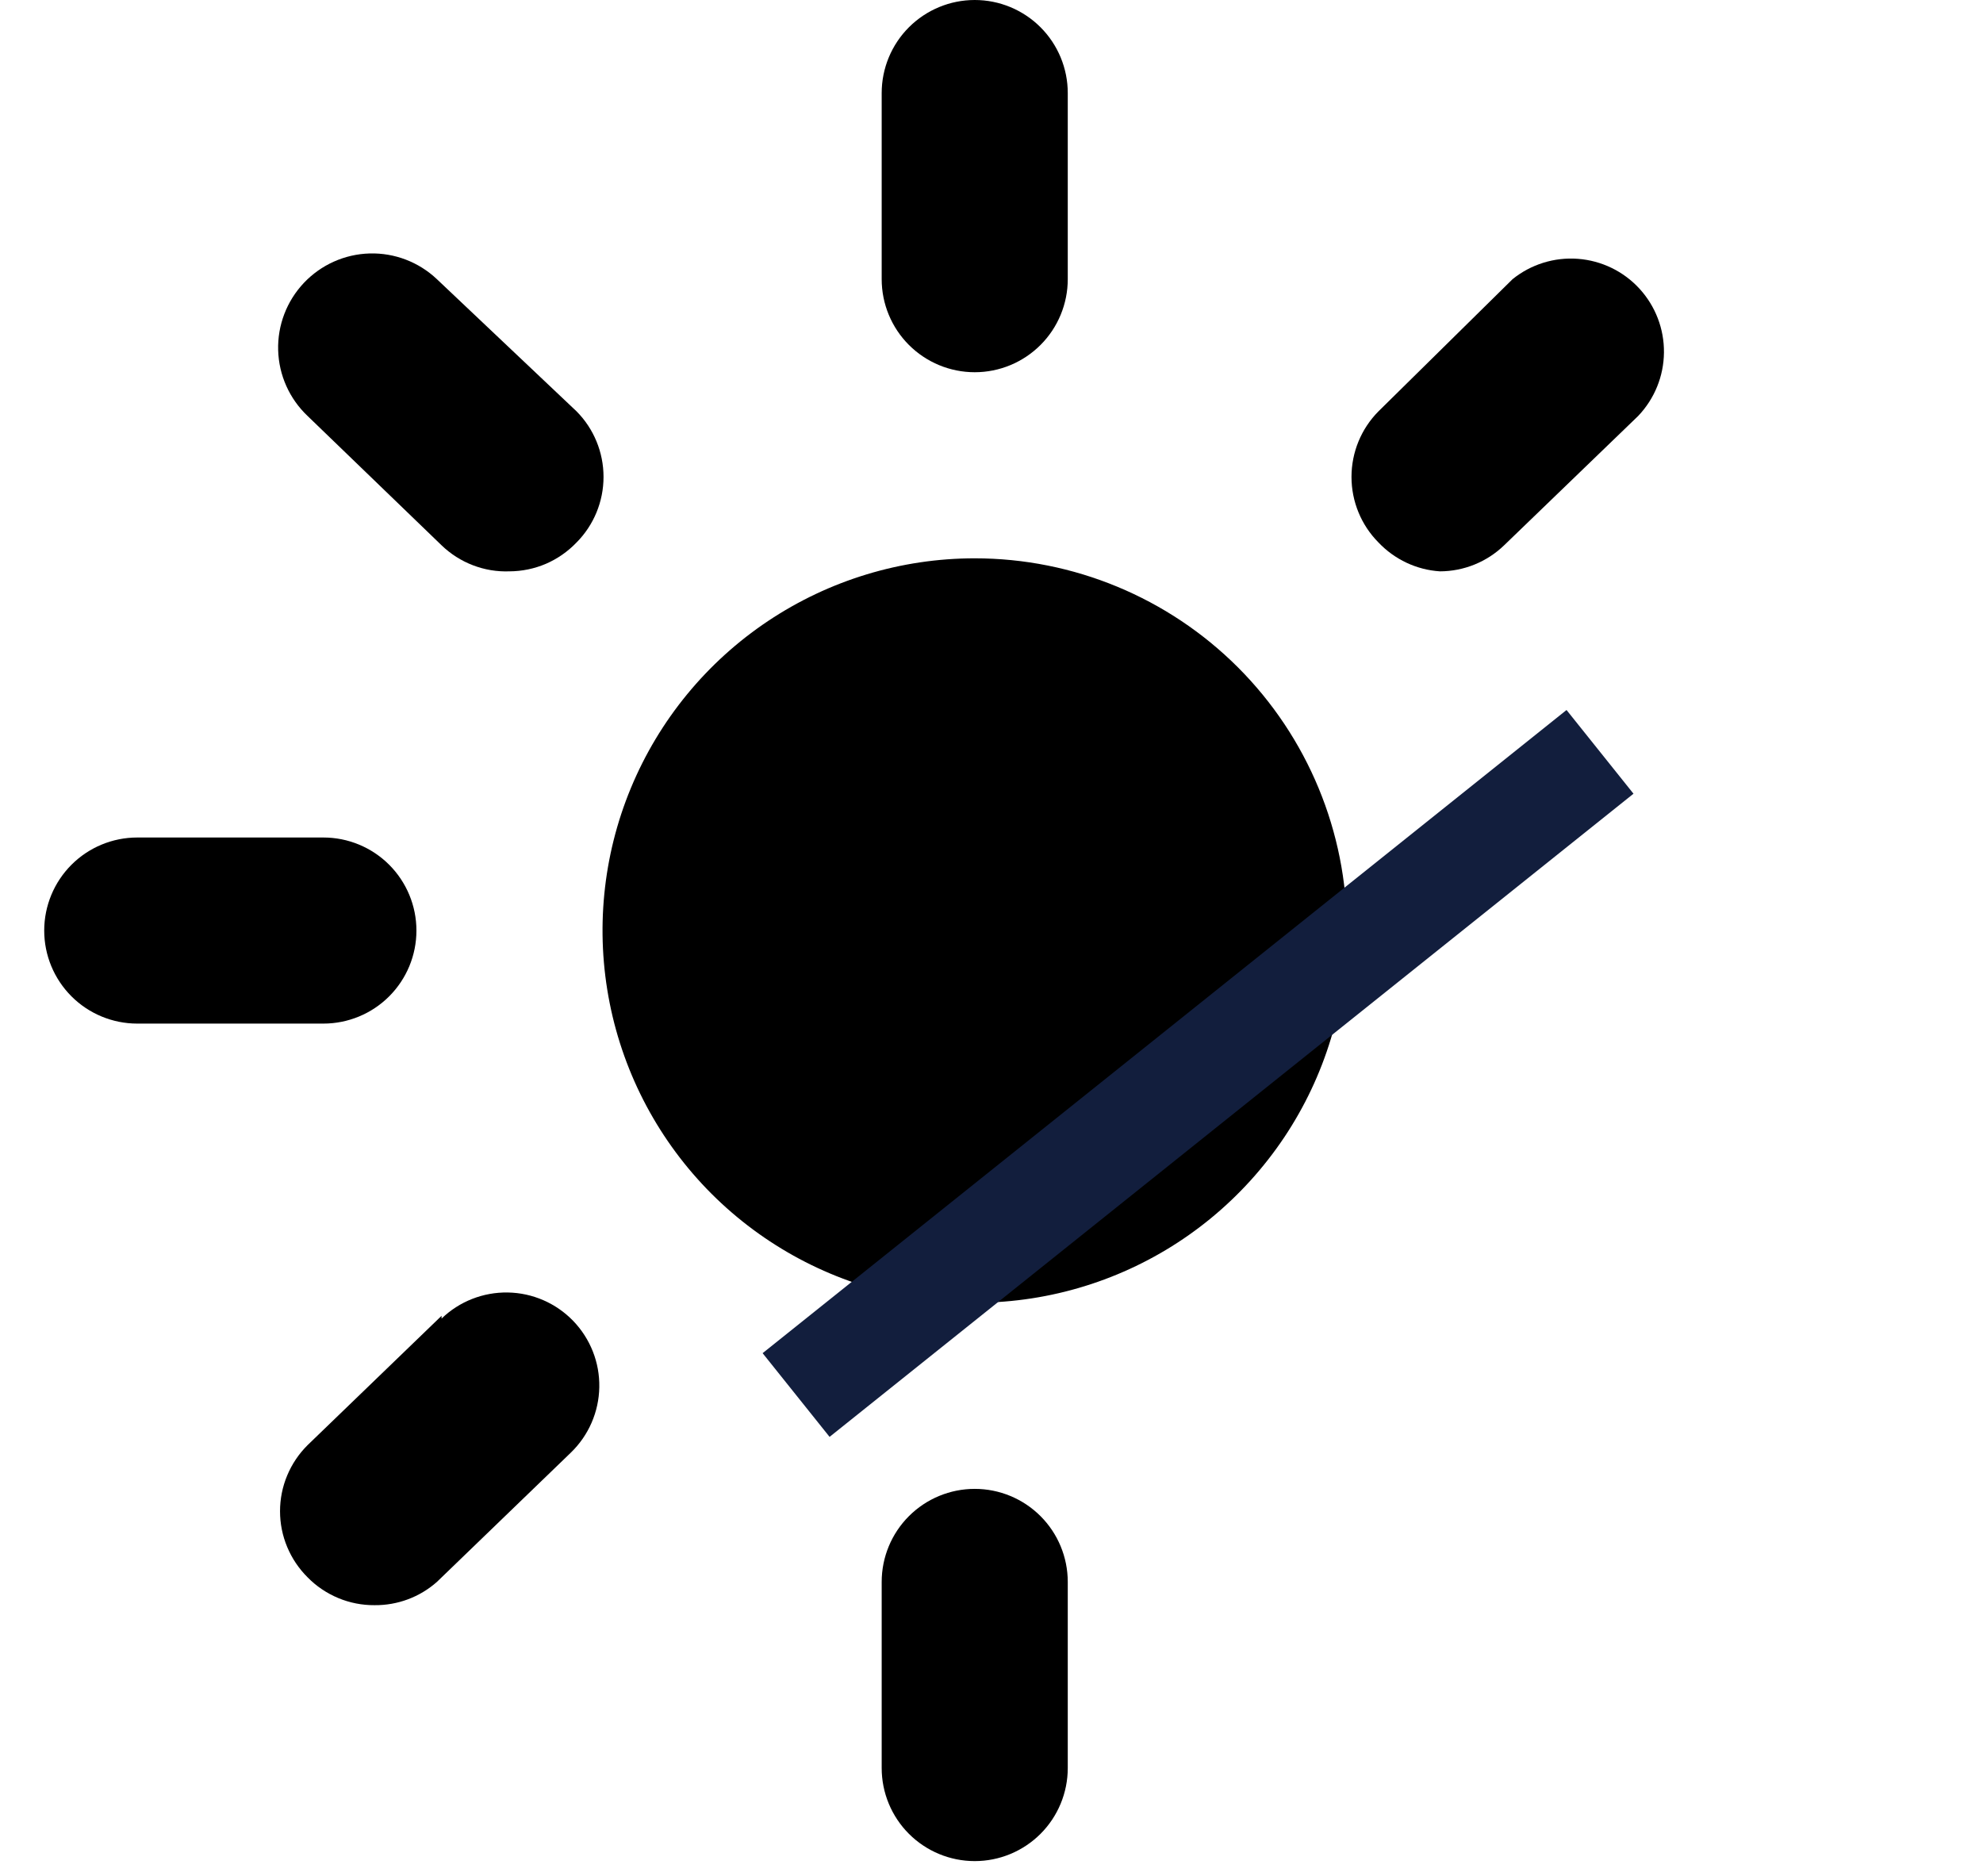
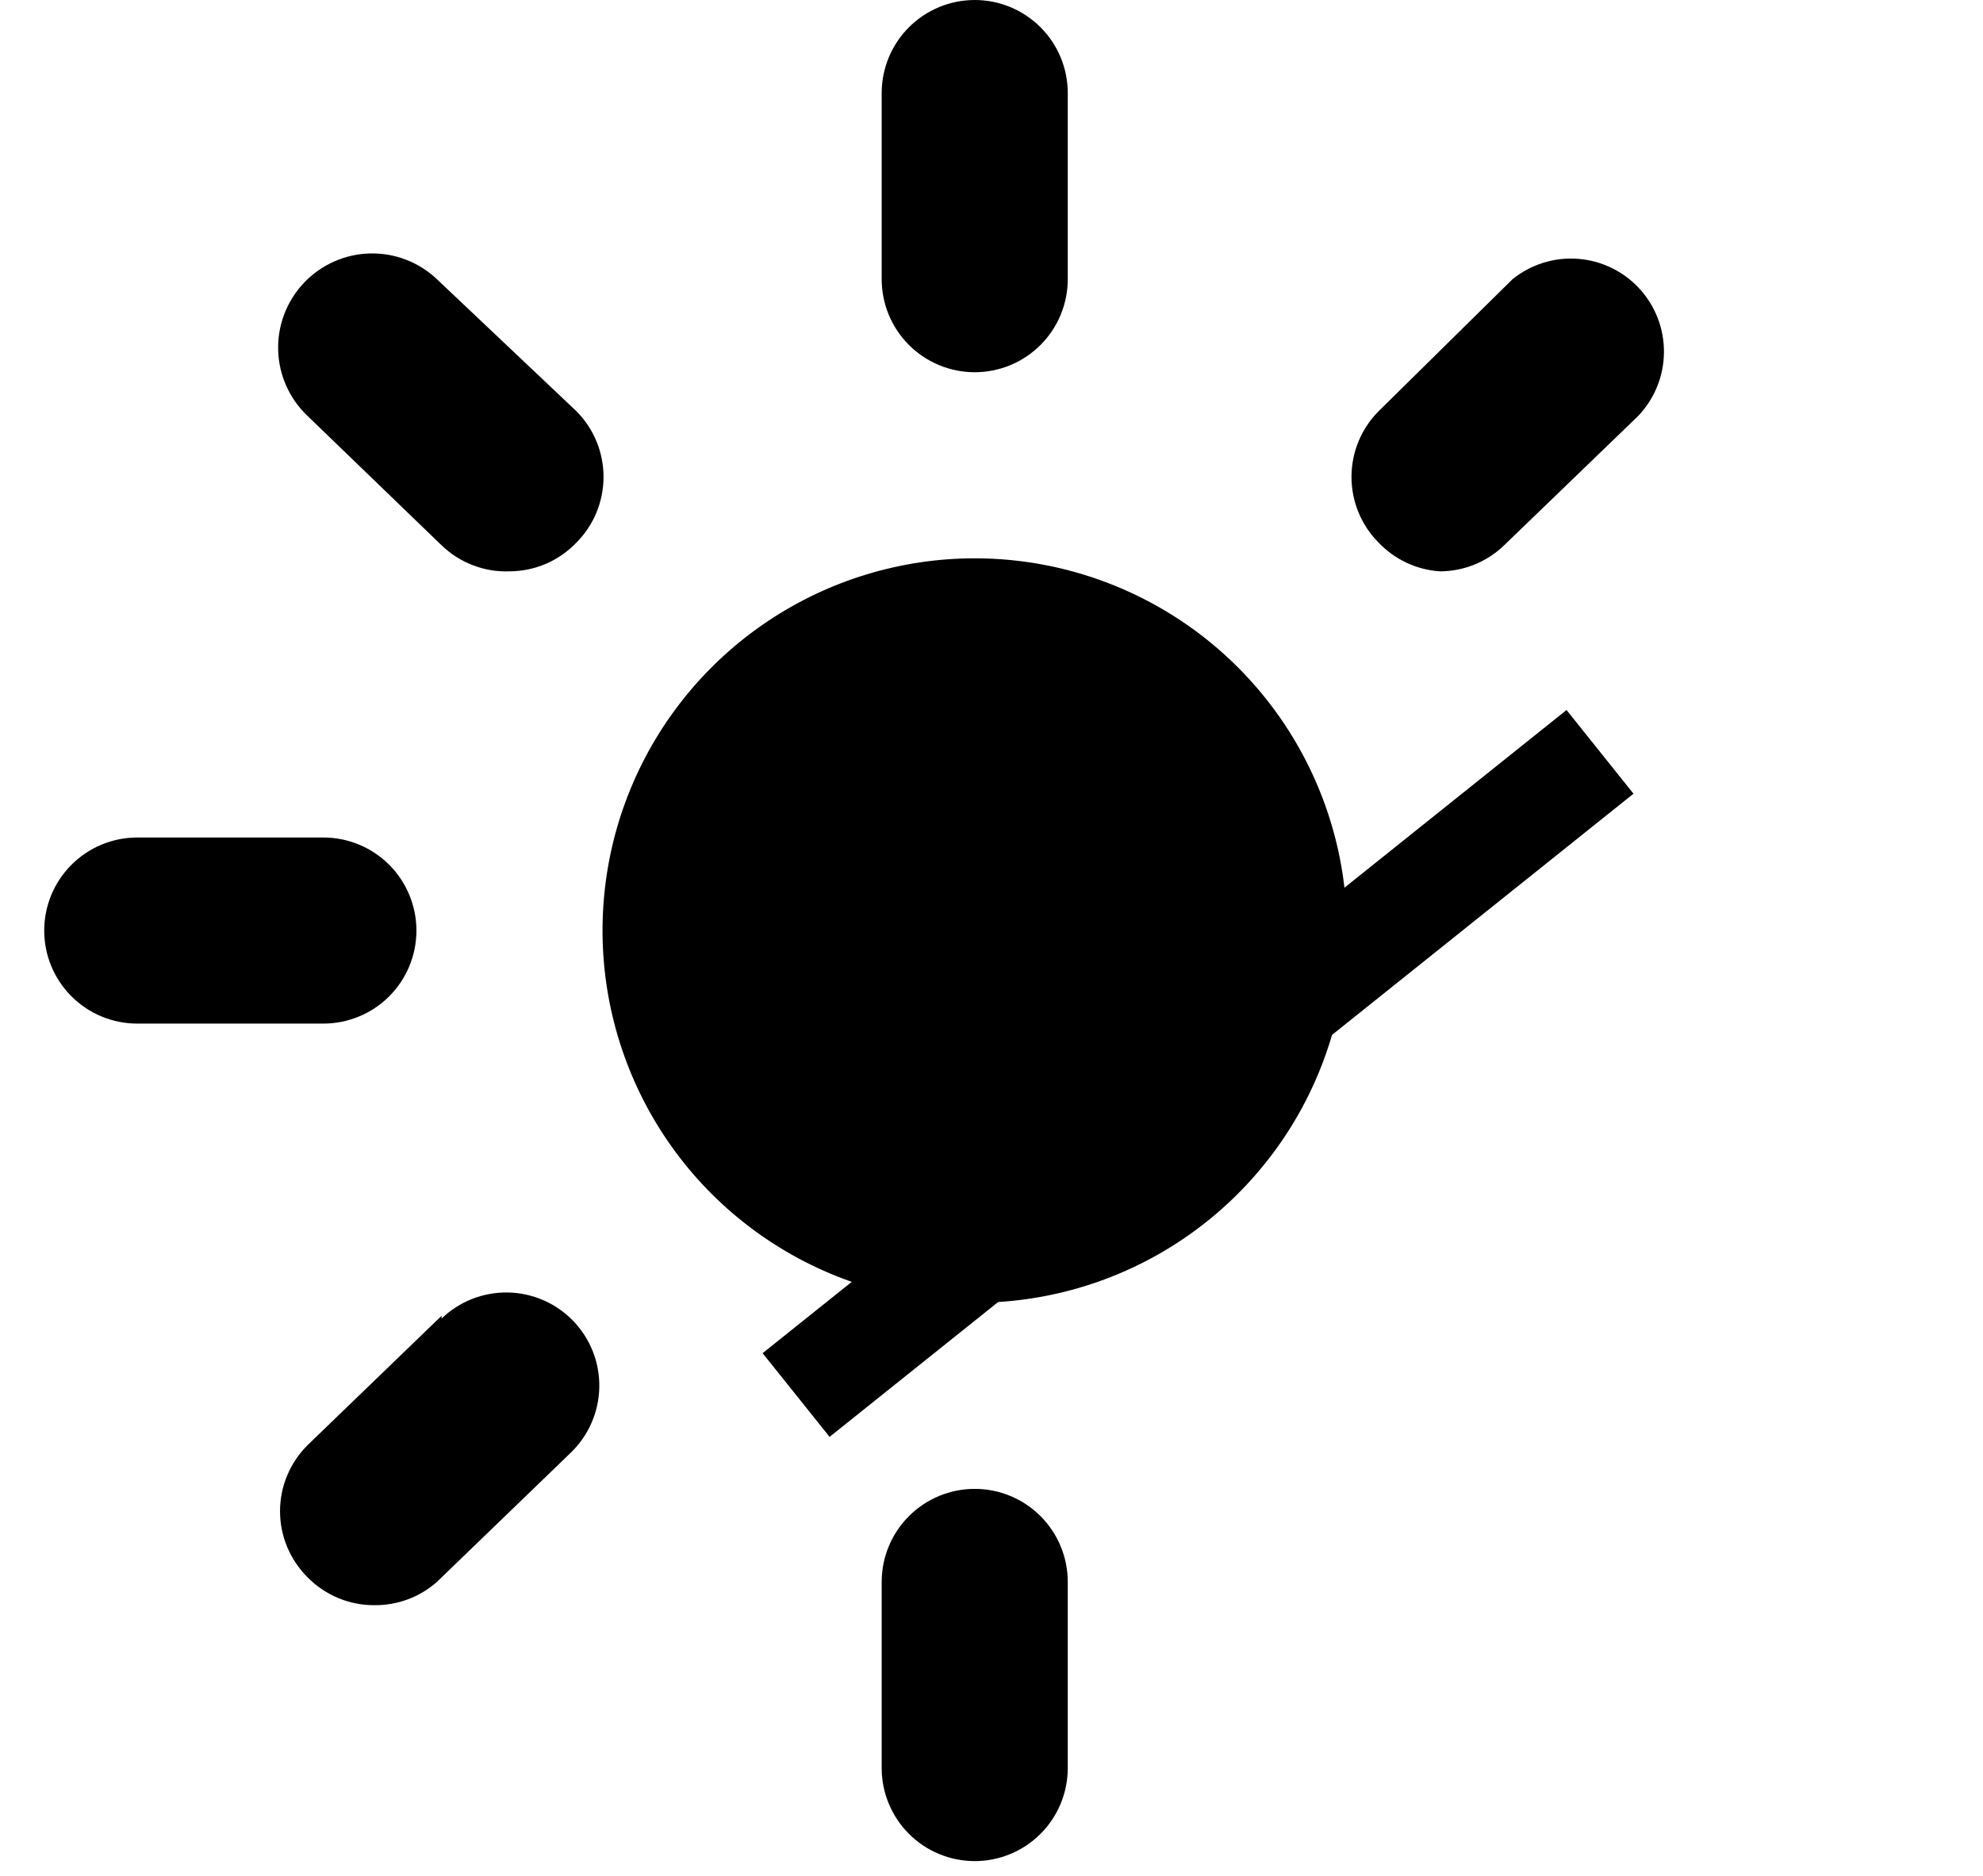
<svg xmlns="http://www.w3.org/2000/svg" width="37" height="35" viewBox="0 0 37 35" fill="none">
  <path d="M18.187 6.945C18.648 6.945 19.089 6.762 19.415 6.436C19.74 6.111 19.923 5.669 19.923 5.209V1.736C19.923 1.276 19.74 0.834 19.415 0.509C19.089 0.183 18.648 0 18.187 0C17.727 0 17.285 0.183 16.959 0.509C16.634 0.834 16.451 1.276 16.451 1.736V5.209C16.451 5.669 16.634 6.111 16.959 6.436C17.285 6.762 17.727 6.945 18.187 6.945Z" fill="currentColor" />
  <path d="M7.77 17.362C7.77 16.902 7.587 16.46 7.261 16.134C6.936 15.809 6.494 15.626 6.034 15.626H2.561C2.101 15.626 1.659 15.809 1.334 16.134C1.008 16.46 0.825 16.902 0.825 17.362C0.825 17.823 1.008 18.264 1.334 18.59C1.659 18.915 2.101 19.098 2.561 19.098H6.034C6.494 19.098 6.936 18.915 7.261 18.59C7.587 18.264 7.77 17.823 7.77 17.362Z" fill="currentColor" />
  <path d="M8.152 5.209C7.814 4.889 7.362 4.716 6.897 4.729C6.431 4.742 5.99 4.94 5.67 5.278C5.35 5.617 5.177 6.068 5.19 6.534C5.203 7 5.401 7.441 5.739 7.761L8.239 10.174C8.407 10.336 8.606 10.463 8.823 10.546C9.041 10.63 9.273 10.669 9.507 10.66C9.74 10.659 9.972 10.611 10.187 10.519C10.401 10.426 10.595 10.291 10.757 10.122C11.08 9.797 11.261 9.357 11.261 8.898C11.261 8.439 11.08 7.999 10.757 7.674L8.152 5.209Z" fill="currentColor" />
  <path d="M26.867 10.66C27.314 10.659 27.744 10.484 28.065 10.174L30.566 7.761C30.87 7.442 31.043 7.019 31.047 6.578C31.052 6.137 30.888 5.711 30.59 5.386C30.292 5.061 29.881 4.862 29.441 4.829C29.001 4.796 28.565 4.932 28.222 5.209L25.721 7.674C25.398 7.999 25.217 8.439 25.217 8.898C25.217 9.357 25.398 9.797 25.721 10.122C26.022 10.439 26.431 10.632 26.867 10.66Z" fill="currentColor" />
  <path d="M18.187 27.779C17.727 27.779 17.285 27.962 16.959 28.288C16.634 28.613 16.451 29.055 16.451 29.515V32.988C16.451 33.448 16.634 33.89 16.959 34.215C17.285 34.541 17.727 34.724 18.187 34.724C18.648 34.724 19.089 34.541 19.415 34.215C19.74 33.89 19.923 33.448 19.923 32.988V29.515C19.923 29.055 19.74 28.613 19.415 28.288C19.089 27.962 18.648 27.779 18.187 27.779Z" fill="currentColor" />
  <path d="M8.239 24.55L5.739 26.963C5.576 27.125 5.447 27.317 5.359 27.528C5.27 27.74 5.225 27.967 5.225 28.196C5.225 28.425 5.27 28.652 5.359 28.864C5.447 29.075 5.576 29.267 5.739 29.429C5.901 29.595 6.096 29.726 6.311 29.816C6.525 29.905 6.756 29.951 6.989 29.949C7.417 29.953 7.831 29.799 8.152 29.515L10.652 27.102C10.983 26.782 11.174 26.343 11.182 25.883C11.191 25.422 11.015 24.977 10.695 24.645C10.375 24.314 9.937 24.123 9.476 24.115C9.015 24.107 8.57 24.282 8.239 24.602V24.55Z" fill="currentColor" />
  <path d="M18.187 10.417C16.814 10.417 15.471 10.825 14.329 11.588C13.187 12.351 12.297 13.435 11.771 14.704C11.245 15.973 11.108 17.37 11.376 18.717C11.644 20.064 12.305 21.302 13.276 22.273C14.248 23.244 15.485 23.905 16.832 24.173C18.179 24.441 19.576 24.304 20.845 23.778C22.114 23.253 23.198 22.362 23.962 21.22C24.725 20.078 25.132 18.736 25.132 17.362C25.132 15.52 24.4 13.754 23.098 12.451C21.795 11.149 20.029 10.417 18.187 10.417Z" fill="currentColor" />
  <mask id="path-2-inside-1_191_521" fill="currentColor">
    <path d="M29.409 14.528L27.742 21.75L36.465 24.528L24.409 34.528L26.076 27.305L17.354 24.528L29.409 14.528Z" />
  </mask>
  <path d="M27.742 21.75L16.05 19.052L13.563 29.828L24.101 33.184L27.742 21.75ZM26.076 27.305L37.768 30.004L40.255 19.227L29.717 15.871L26.076 27.305ZM29.409 14.528L41.102 17.226L49.09 -17.388L21.748 5.292L29.409 14.528ZM36.465 24.528L44.126 33.764L61.017 19.753L40.106 13.094L36.465 24.528ZM17.354 24.528L9.692 15.292L-7.199 29.302L13.712 35.962L17.354 24.528ZM24.409 34.528L12.716 31.829L4.728 66.444L32.07 43.764L24.409 34.528ZM29.409 14.528L17.716 11.829L16.05 19.052L27.742 21.75L39.435 24.448L41.102 17.226L29.409 14.528ZM27.742 21.75L24.101 33.184L32.823 35.962L36.465 24.528L40.106 13.094L31.384 10.316L27.742 21.75ZM26.076 27.305L29.717 15.871L20.995 13.094L17.354 24.528L13.712 35.962L22.434 38.74L26.076 27.305ZM24.409 34.528L36.102 37.226L37.768 30.004L26.076 27.305L14.383 24.607L12.716 31.829L24.409 34.528ZM17.354 24.528L25.015 33.764L37.07 23.764L29.409 14.528L21.748 5.292L9.692 15.292L17.354 24.528ZM36.465 24.528L28.803 15.292L16.748 25.292L24.409 34.528L32.07 43.764L44.126 33.764L36.465 24.528Z" fill="currentColor" mask="url(#path-2-inside-1_191_521)" />
-   <path d="M29.854 14.028L14.854 26.028" stroke="#121E3D" stroke-width="2" />
+   <path d="M29.854 14.028L14.854 26.028" stroke="currentColor" stroke-width="2" />
</svg>
